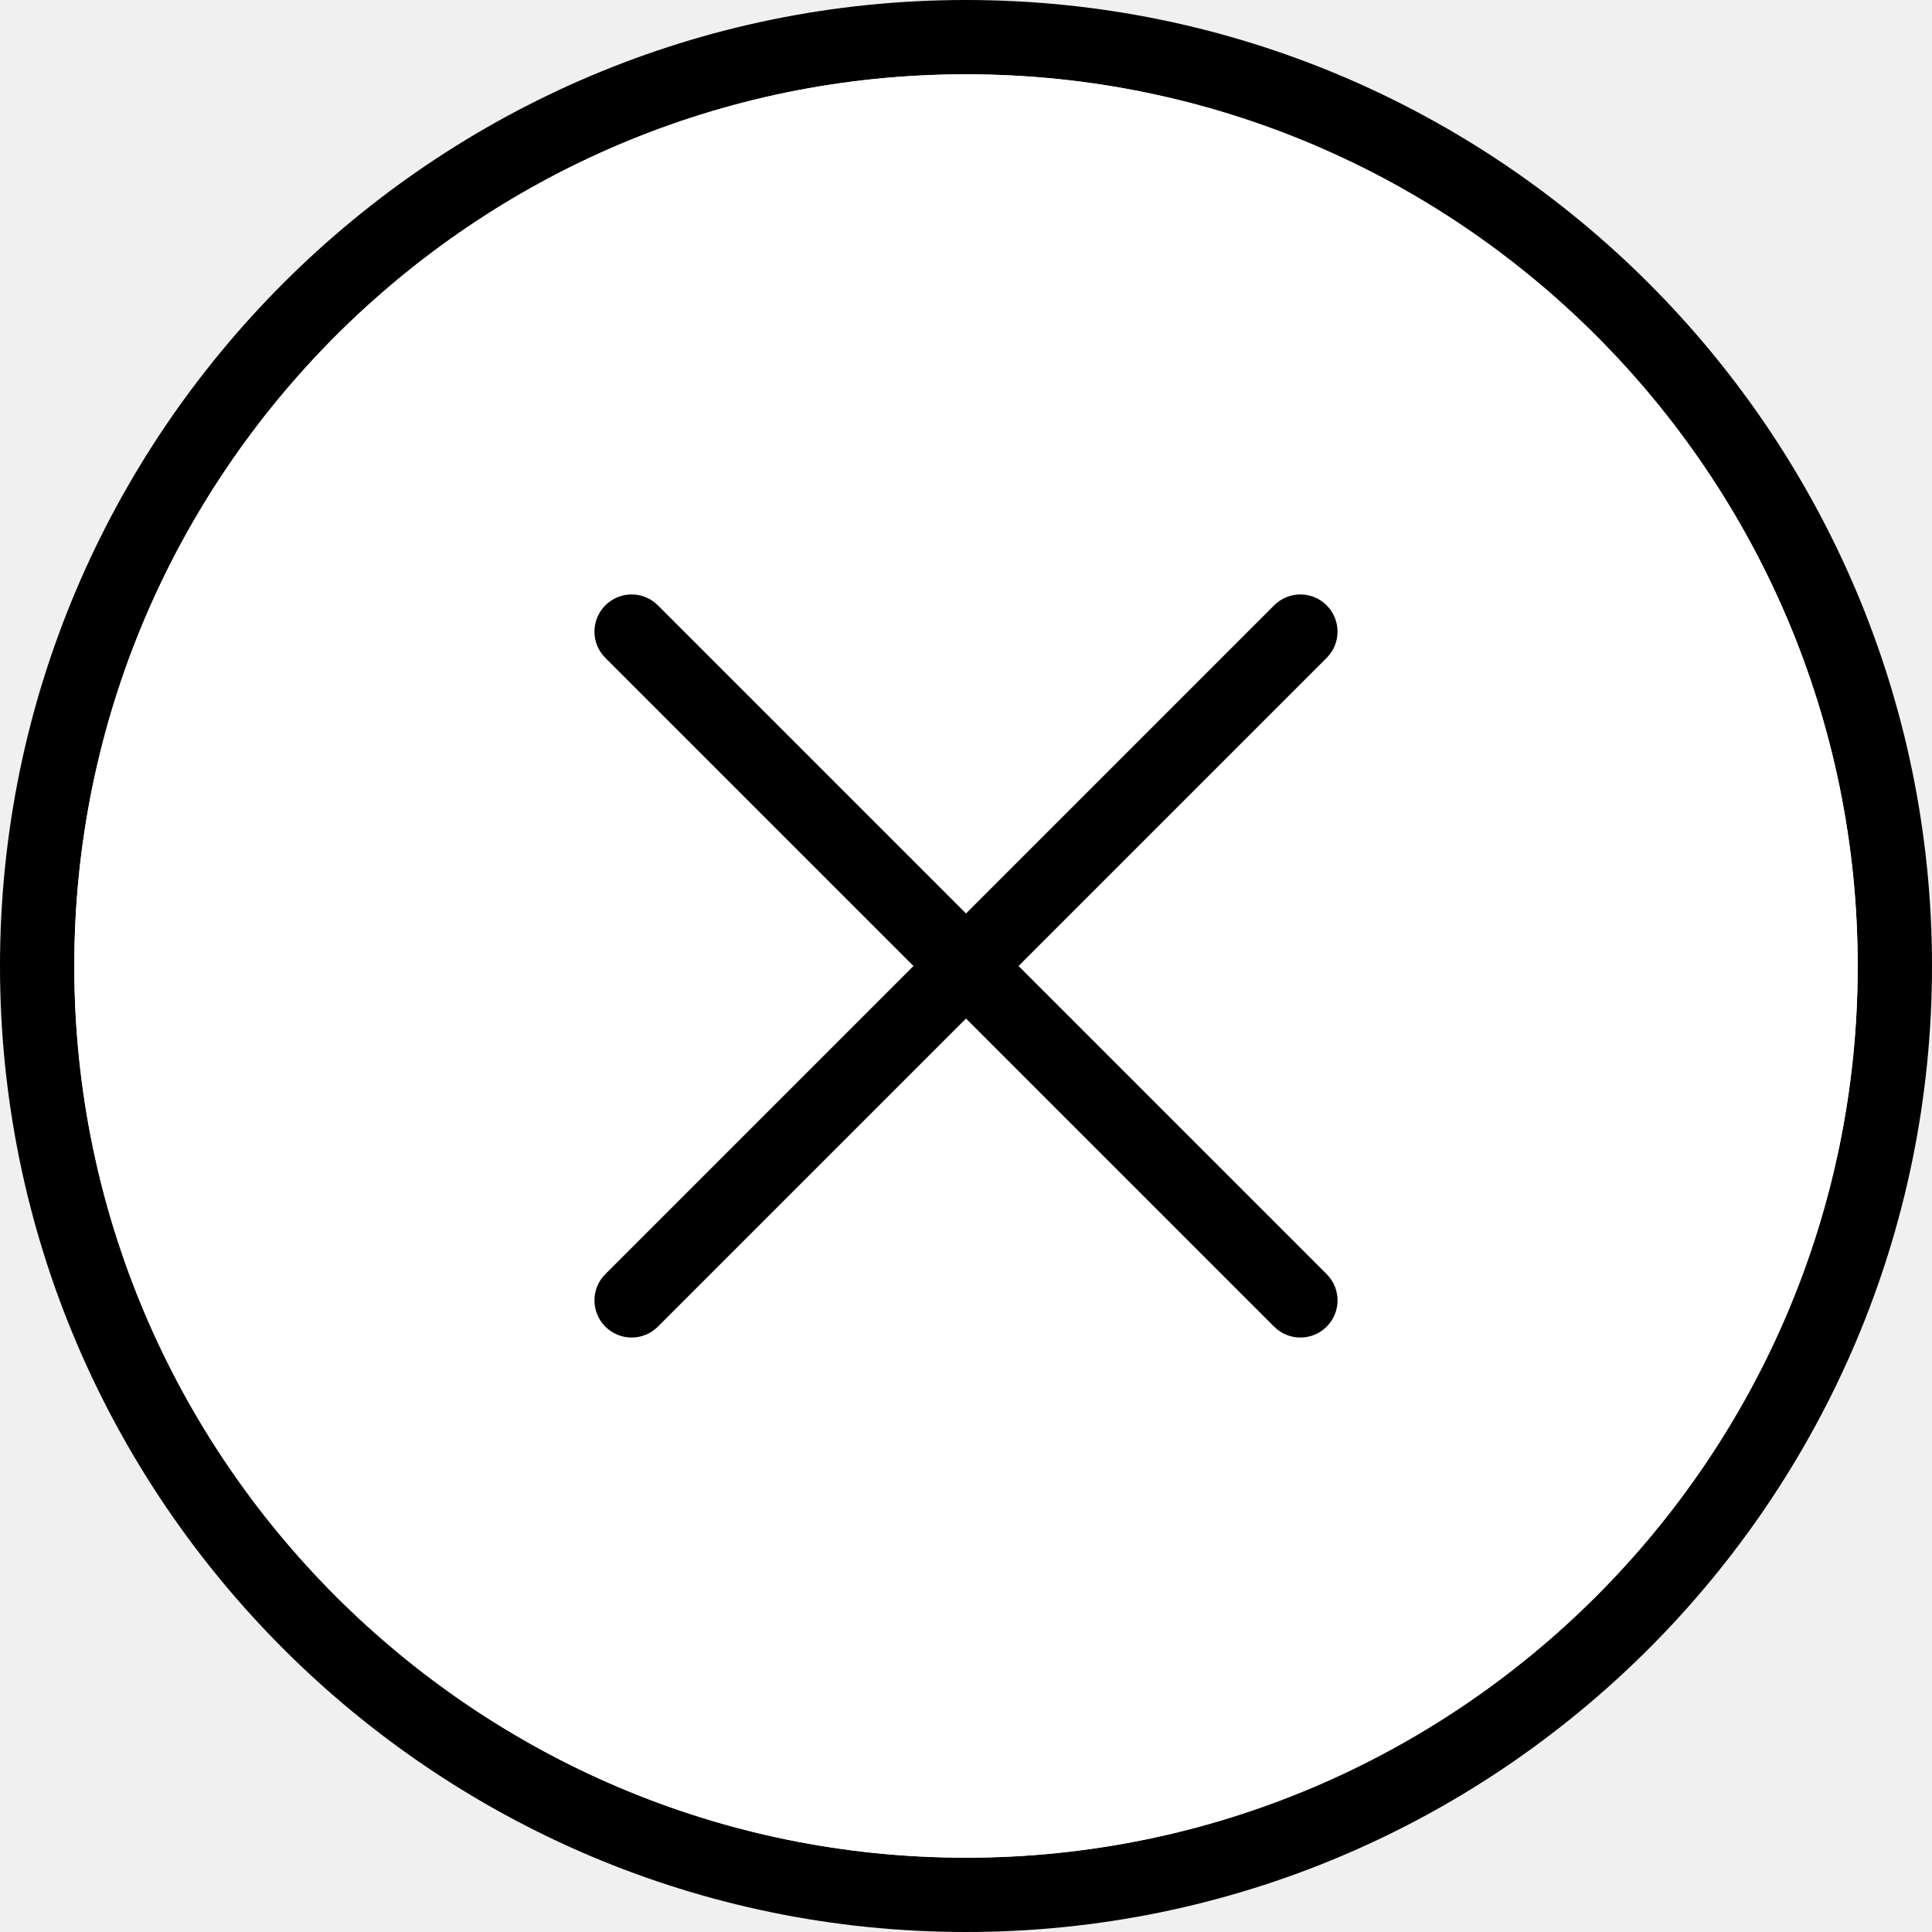
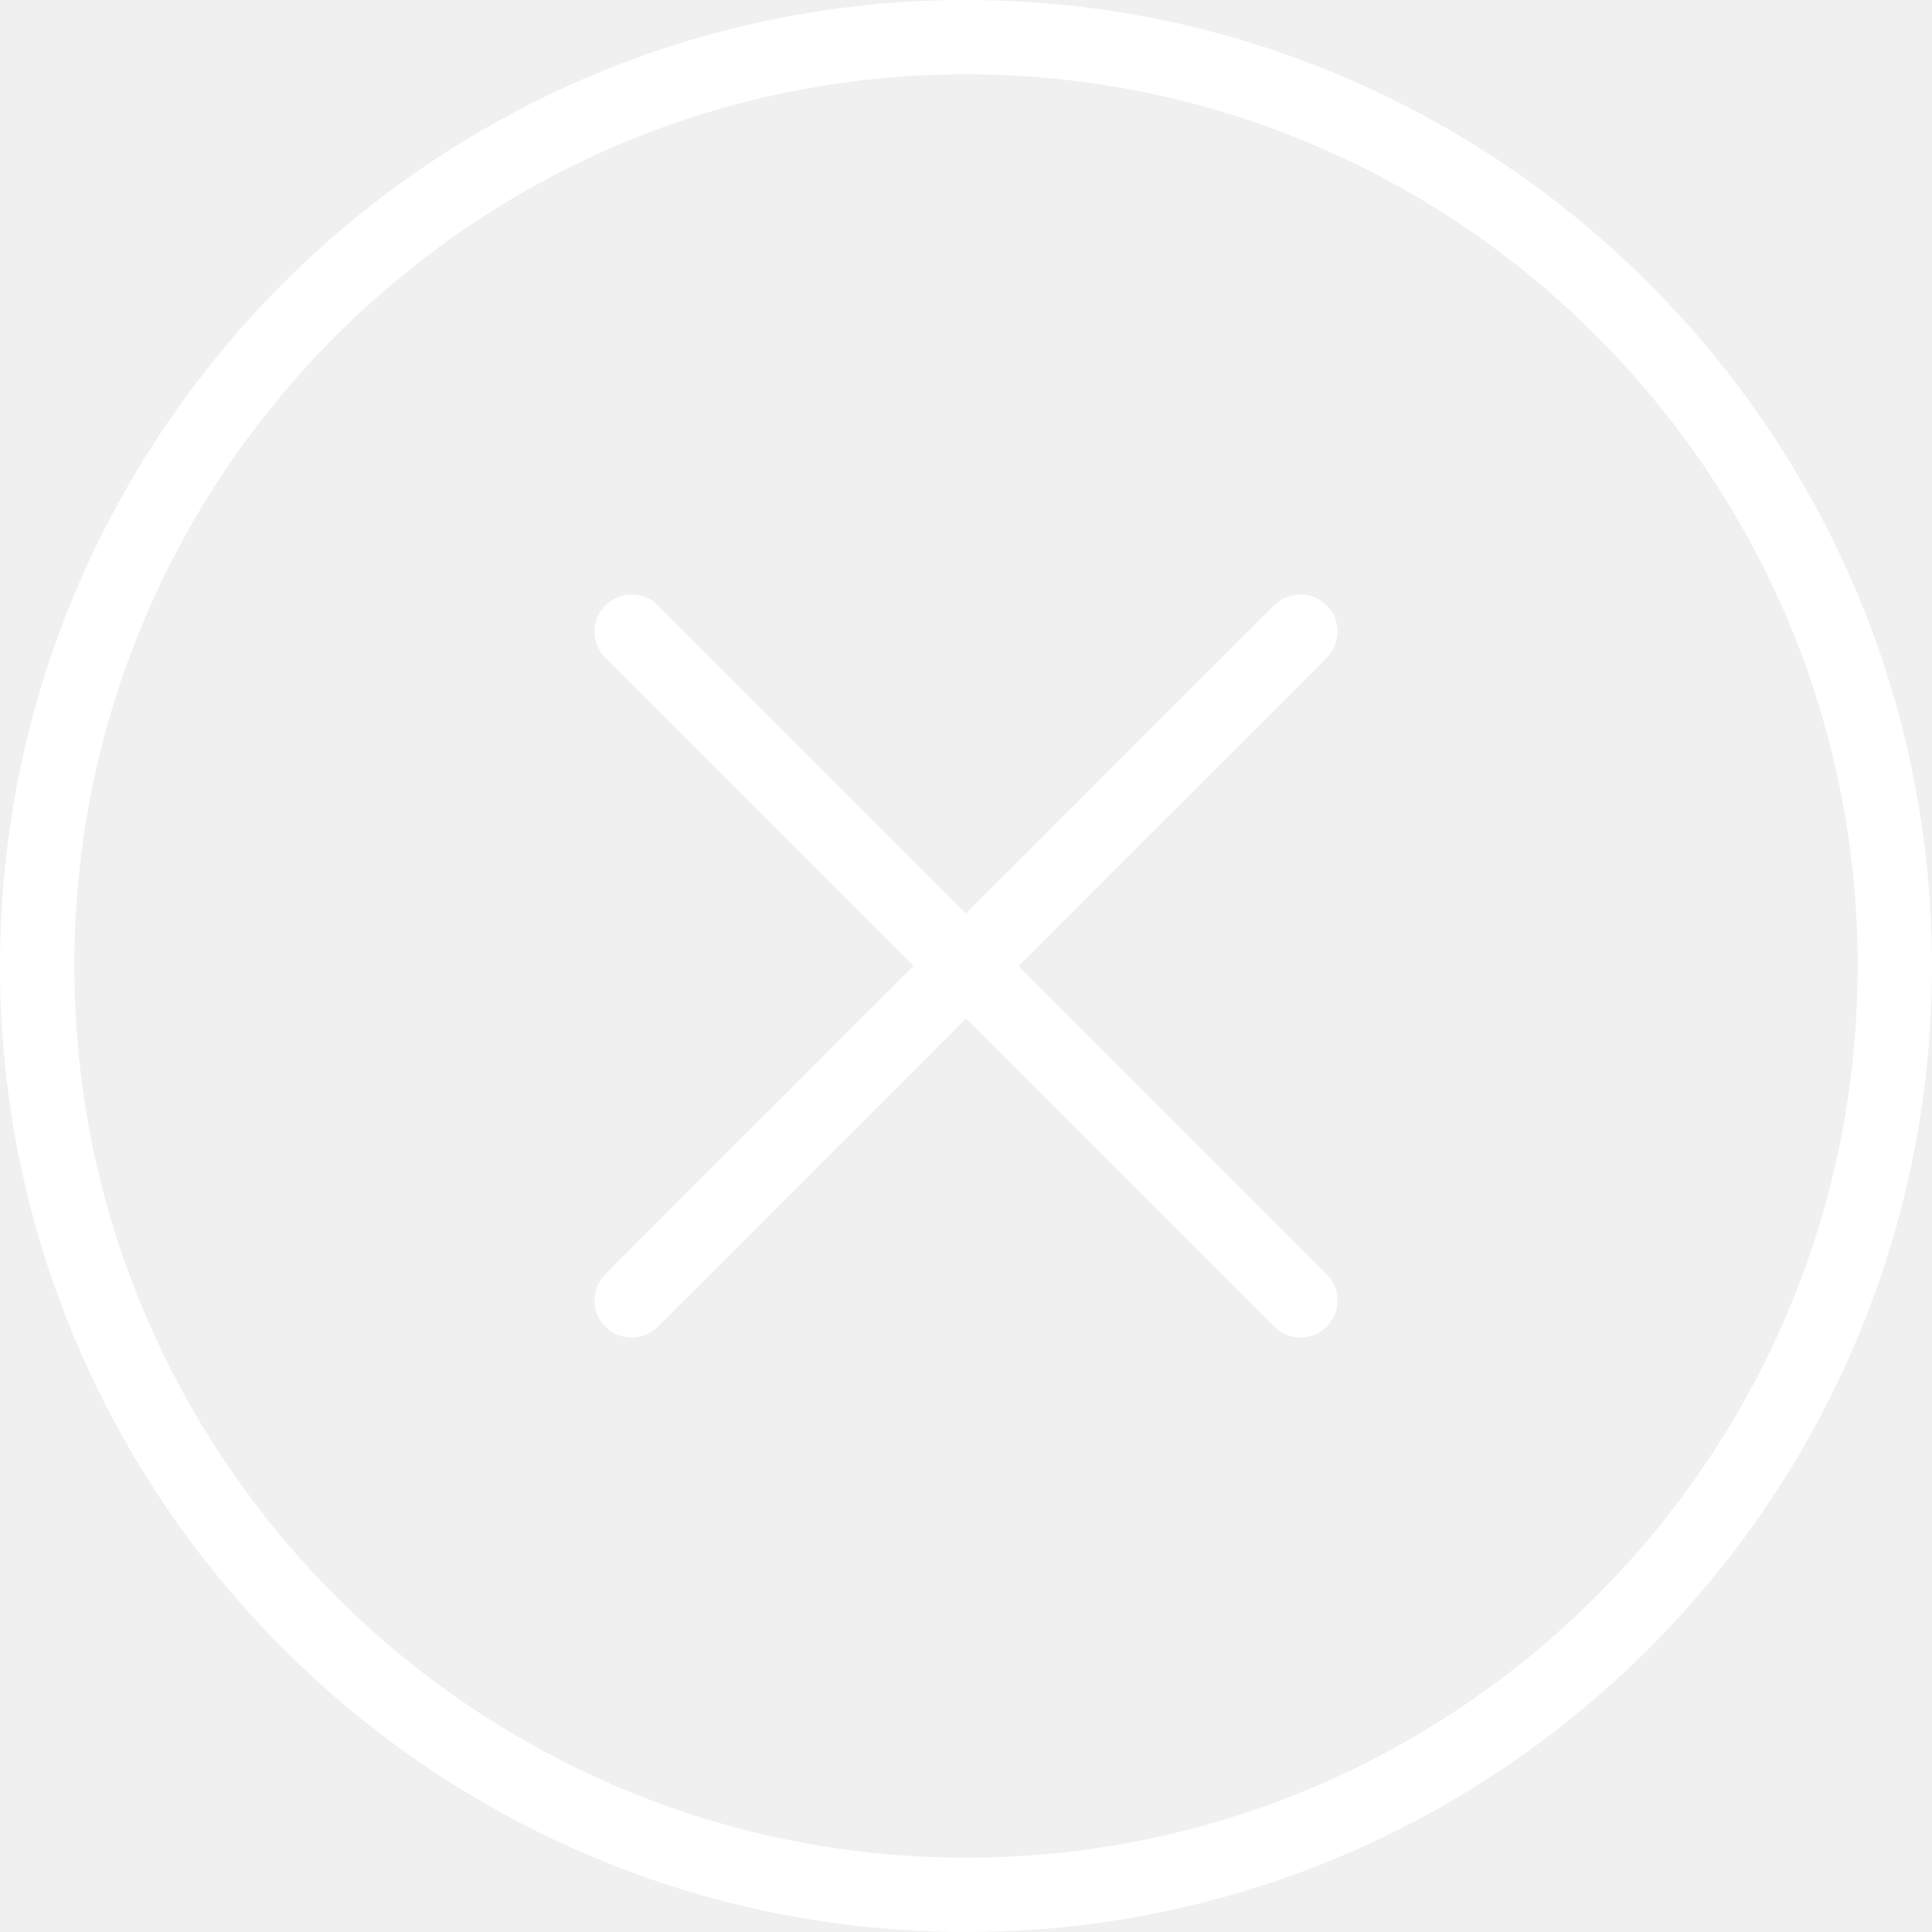
<svg xmlns="http://www.w3.org/2000/svg" width="52px" height="52px" viewBox="0 0 52 52" version="1.1">
  <defs />
  <g id="Page-1" stroke="none" stroke-width="1" fill="none" fill-rule="evenodd">
-     <g id="icon-svg-error" fill-rule="nonzero">
-       <path d="M26,0 C40.336,0 52,11.663 52,26 C52,40.337 40.336,52 26,52 C11.664,52 0,40.337 0,26 C0,11.663 11.664,0 26,0 Z M26,50 C39.233,50 50,39.233 50,26 C50,12.767 39.233,2 26,2 C12.767,2 2,12.767 2,26 C2,39.233 12.767,50 26,50 Z" id="Shape" fill="#000000" />
-       <path d="M26,2 C12.767,2 2,12.766 2,26 C2,39.234 12.767,50 26,50 C39.233,50 50,39.234 50,26 C50,12.766 39.233,2 26,2 Z" id="fill" fill="#FFFFFF" />
-       <path d="M35.707,16.293 C35.316,15.902 34.684,15.902 34.293,16.293 L26,24.586 L17.707,16.293 C17.316,15.902 16.684,15.902 16.293,16.293 C15.902,16.684 15.902,17.316 16.293,17.707 L24.586,26 L16.293,34.293 C15.902,34.684 15.902,35.316 16.293,35.707 C16.488,35.902 16.744,36 17,36 C17.256,36 17.512,35.902 17.707,35.707 L26,27.414 L34.293,35.707 C34.488,35.902 34.744,36 35,36 C35.256,36 35.512,35.902 35.707,35.707 C36.098,35.316 36.098,34.684 35.707,34.293 L27.414,26 L35.707,17.707 C36.098,17.316 36.098,16.684 35.707,16.293 Z" id="Shape" fill="#000000" />
+     <g id="icon-svg-error" fill-rule="nonzero" fill="#FFFFFF">
+       <path d="M26,0 C40.336,0 52,11.663 52,26 C52,40.337 40.336,52 26,52 C11.664,52 0,40.337 0,26 C0,11.663 11.664,0 26,0 Z M26,50 C39.233,50 50,39.233 50,26 C50,12.767 39.233,2 26,2 C12.767,2 2,12.767 2,26 C2,39.233 12.767,50 26,50 Z" id="Shape" />
+       <path d="M35.707,16.293 C35.316,15.902 34.684,15.902 34.293,16.293 L26,24.586 L17.707,16.293 C17.316,15.902 16.684,15.902 16.293,16.293 C15.902,16.684 15.902,17.316 16.293,17.707 L24.586,26 L16.293,34.293 C15.902,34.684 15.902,35.316 16.293,35.707 C16.488,35.902 16.744,36 17,36 C17.256,36 17.512,35.902 17.707,35.707 L26,27.414 L34.293,35.707 C34.488,35.902 34.744,36 35,36 C35.256,36 35.512,35.902 35.707,35.707 C36.098,35.316 36.098,34.684 35.707,34.293 L27.414,26 L35.707,17.707 C36.098,17.316 36.098,16.684 35.707,16.293 Z" id="Shape" />
    </g>
  </g>
</svg>
